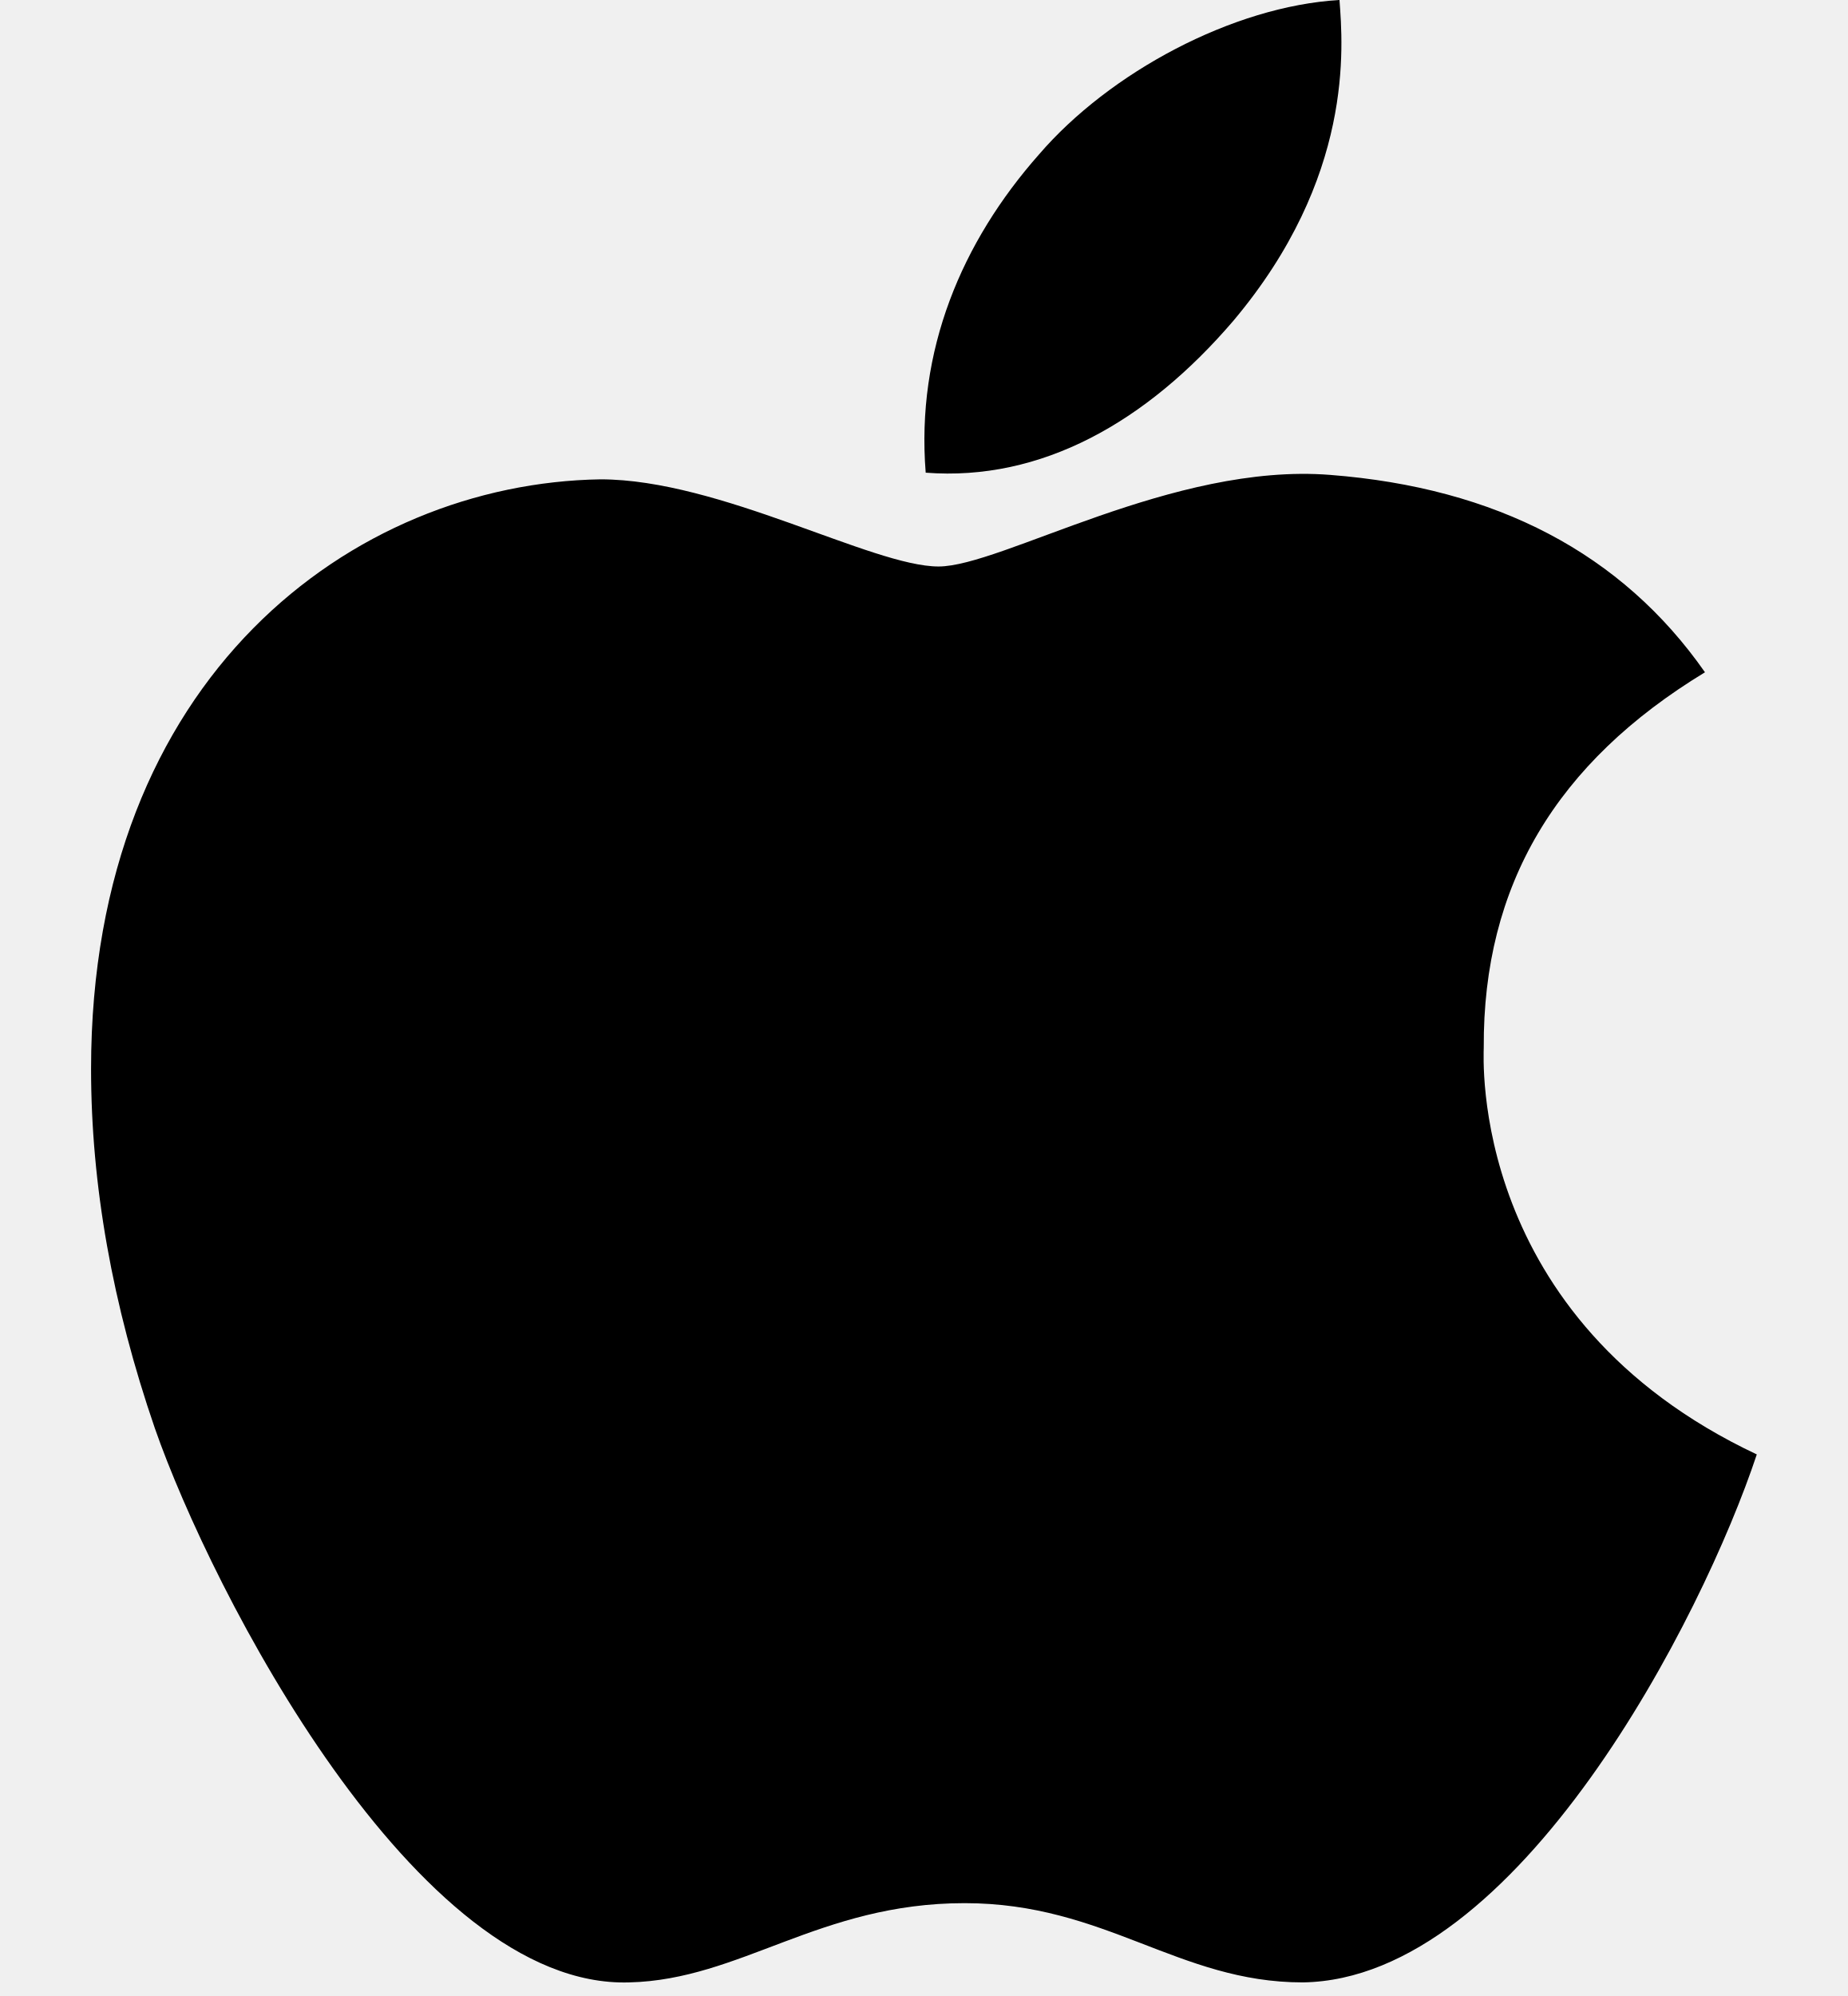
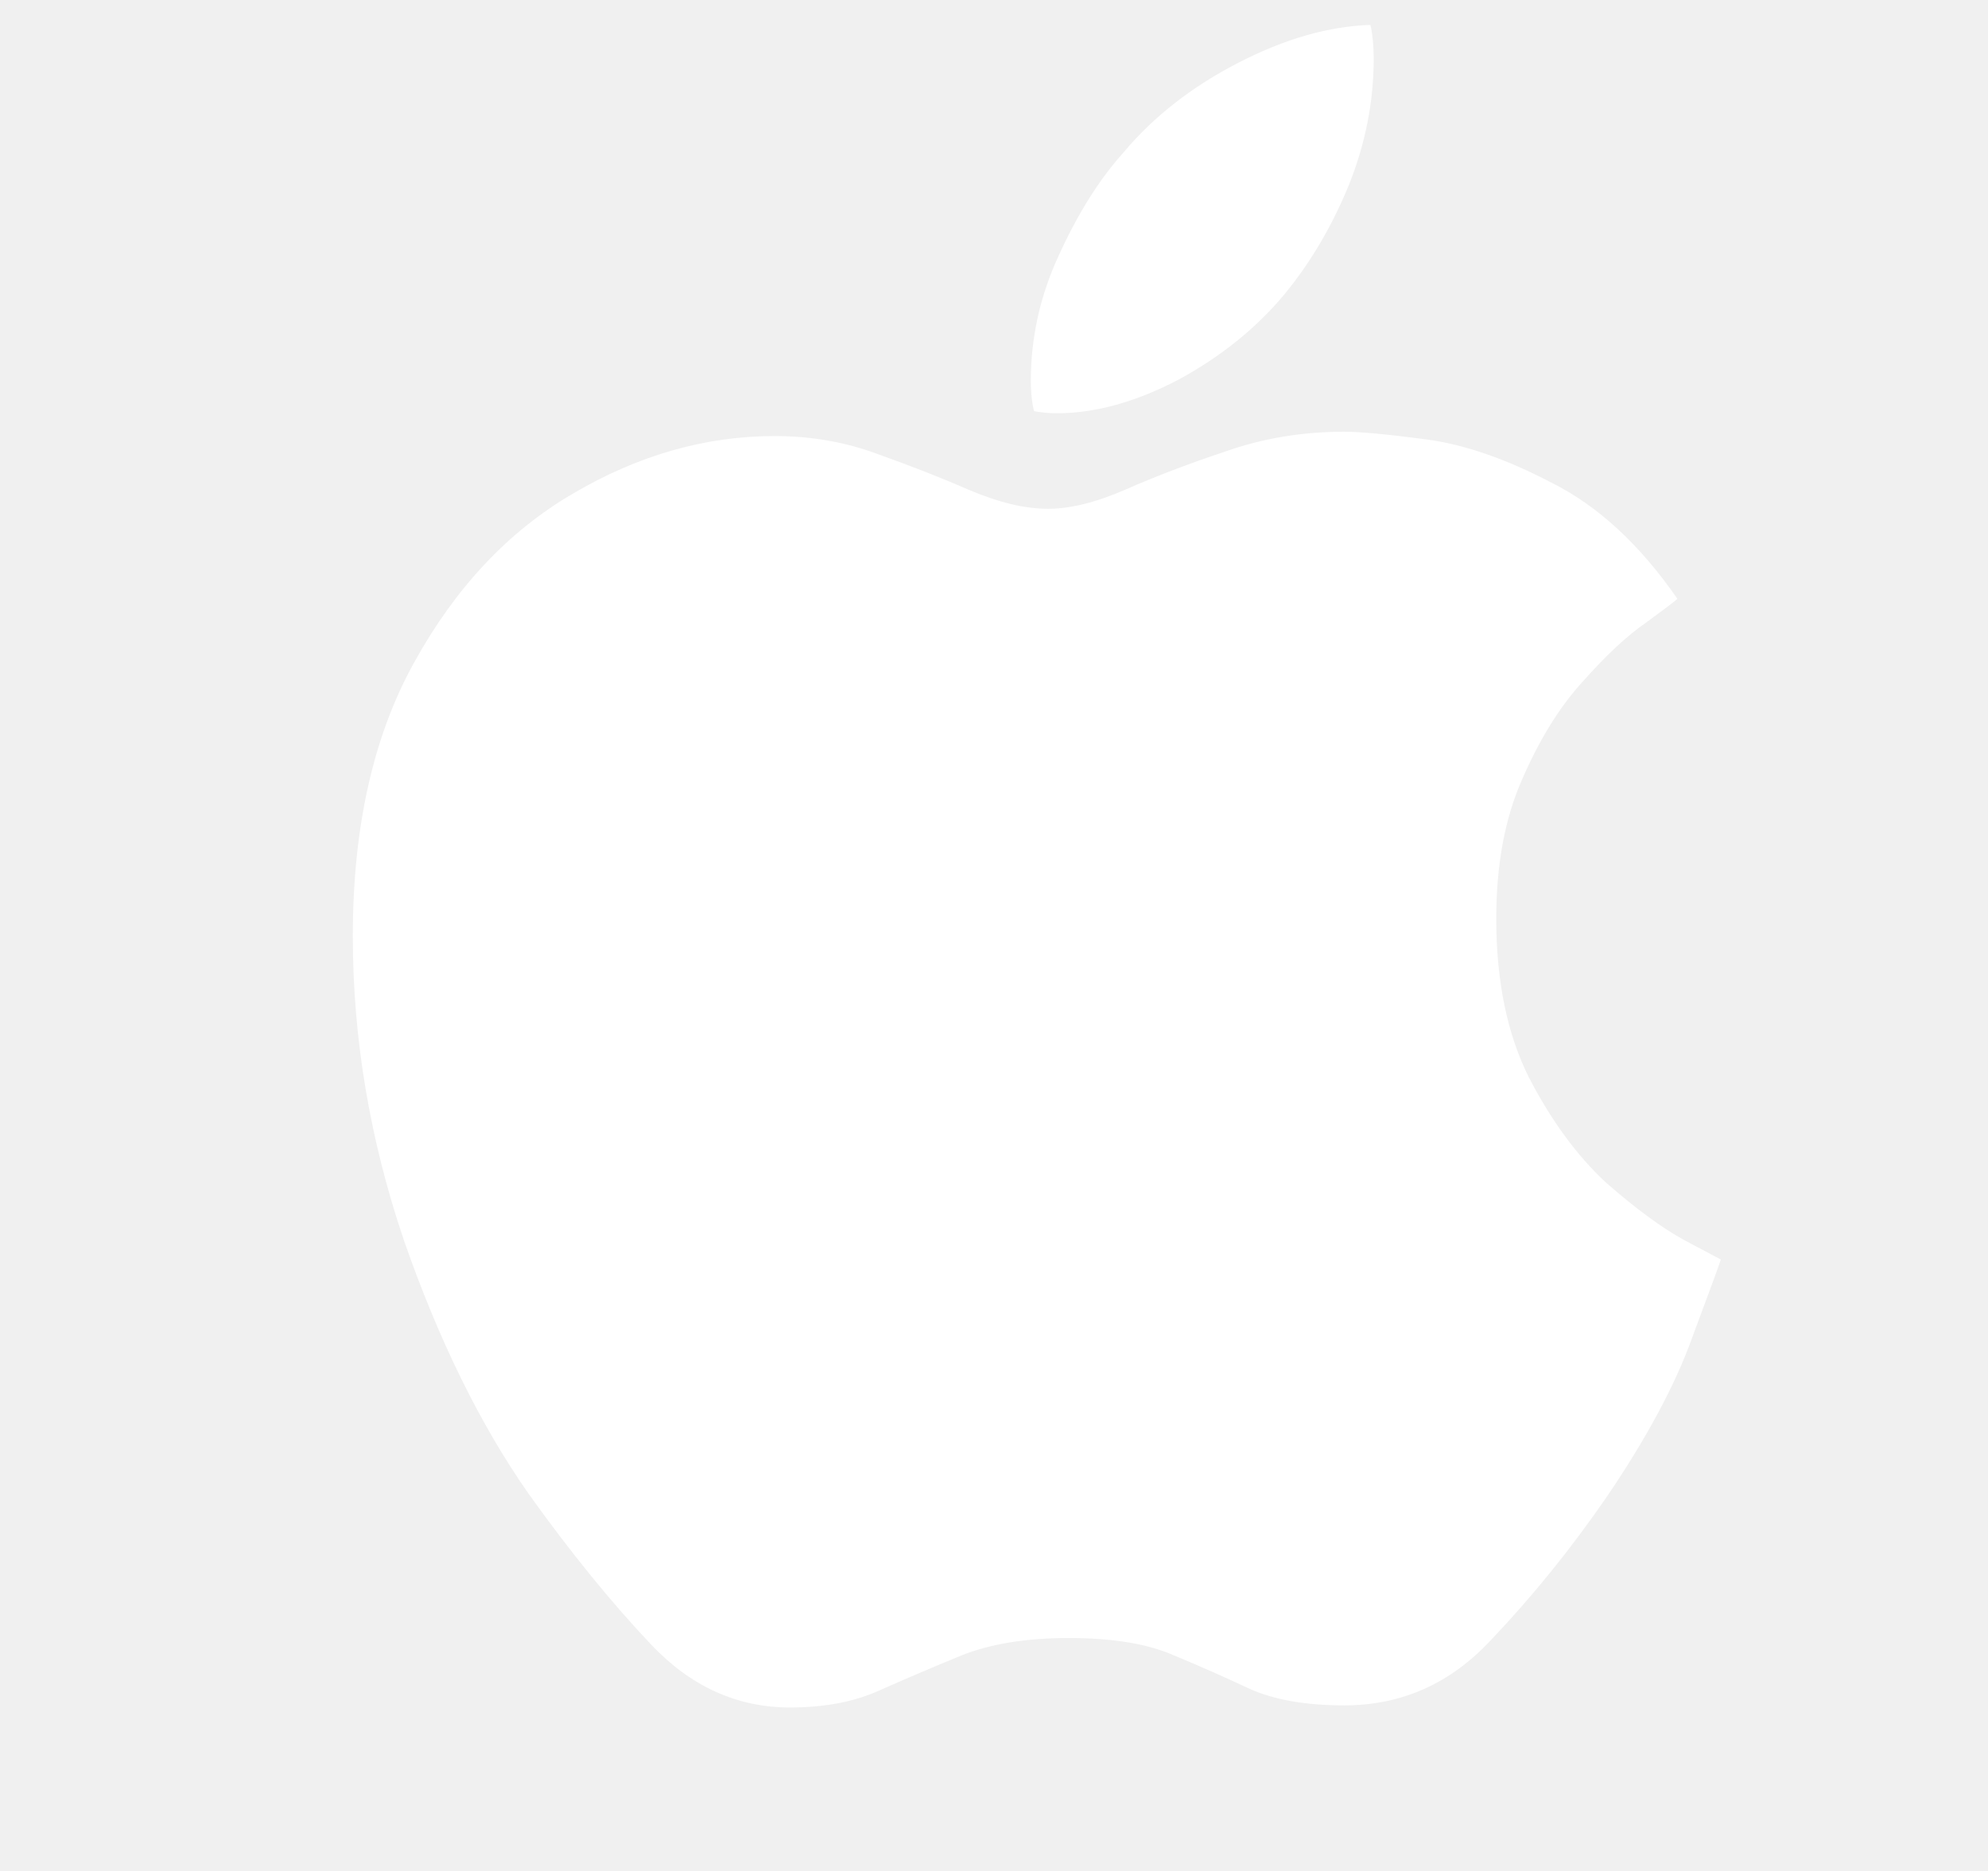
- <svg xmlns="http://www.w3.org/2000/svg" width="25" height="27" viewBox="0 0 25 27" fill="none">
-   <g clip-path="url(#clip0_4_450)">
-     <path d="M20.074 14.171C20.062 11.974 21.055 10.316 23.067 9.094C21.942 7.484 20.241 6.598 17.996 6.424C15.871 6.256 13.548 7.663 12.698 7.663C11.8 7.663 9.74 6.484 8.123 6.484C4.783 6.538 1.232 9.148 1.232 14.459C1.232 16.027 1.52 17.648 2.095 19.32C2.861 21.517 5.627 26.906 8.513 26.816C10.021 26.78 11.087 25.744 13.051 25.744C14.955 25.744 15.943 26.816 17.625 26.816C20.535 26.774 23.037 21.877 23.768 19.674C19.864 17.835 20.074 14.285 20.074 14.171ZM16.685 4.341C18.319 2.401 18.17 0.635 18.122 0C16.679 0.084 15.009 0.982 14.057 2.089C13.009 3.275 12.392 4.742 12.524 6.394C14.087 6.514 15.511 5.712 16.685 4.341Z" fill="black" />
-   </g>
-   <defs>
-     <clipPath id="clip0_4_450">
-       <rect width="24" height="26.906" fill="white" transform="translate(0.5)" />
-     </clipPath>
-   </defs>
+ <svg xmlns="http://www.w3.org/2000/svg" width="17" height="16" viewBox="0 0 17 16" fill="none">
+   <path d="M11.496 3.692C11.632 3.692 11.864 3.714 12.192 3.757C12.52 3.8 12.878 3.924 13.268 4.128C13.664 4.326 14.023 4.657 14.344 5.121C14.326 5.139 14.236 5.207 14.075 5.325C13.914 5.436 13.735 5.603 13.537 5.826C13.339 6.042 13.166 6.32 13.018 6.661C12.869 6.995 12.795 7.394 12.795 7.857C12.795 8.389 12.888 8.841 13.073 9.212C13.265 9.583 13.485 9.883 13.732 10.112C13.986 10.335 14.208 10.498 14.4 10.604C14.598 10.709 14.703 10.764 14.715 10.771C14.709 10.795 14.629 11.015 14.474 11.429C14.326 11.844 14.078 12.304 13.732 12.812C13.429 13.251 13.101 13.656 12.748 14.027C12.402 14.398 11.985 14.584 11.496 14.584C11.168 14.584 10.899 14.537 10.689 14.444C10.479 14.345 10.262 14.249 10.04 14.157C9.817 14.058 9.517 14.008 9.14 14.008C8.775 14.008 8.469 14.058 8.221 14.157C7.98 14.256 7.748 14.355 7.525 14.454C7.309 14.553 7.052 14.602 6.755 14.602C6.304 14.602 5.908 14.423 5.568 14.064C5.228 13.705 4.878 13.275 4.52 12.774C4.105 12.181 3.75 11.457 3.453 10.604C3.162 9.744 3.017 8.878 3.017 8.006C3.017 7.072 3.193 6.29 3.545 5.659C3.898 5.022 4.349 4.542 4.9 4.221C5.457 3.893 6.032 3.729 6.625 3.729C6.941 3.729 7.238 3.782 7.516 3.887C7.794 3.986 8.054 4.088 8.295 4.193C8.543 4.298 8.765 4.351 8.963 4.351C9.155 4.351 9.378 4.295 9.631 4.184C9.885 4.072 10.169 3.964 10.485 3.859C10.8 3.748 11.137 3.692 11.496 3.692ZM10.986 2.514C10.745 2.804 10.442 3.049 10.077 3.247C9.712 3.438 9.365 3.534 9.038 3.534C8.97 3.534 8.905 3.528 8.843 3.516C8.837 3.497 8.83 3.463 8.824 3.414C8.818 3.364 8.815 3.312 8.815 3.256C8.815 2.885 8.895 2.526 9.056 2.18C9.217 1.827 9.399 1.536 9.604 1.308C9.863 0.998 10.191 0.742 10.587 0.538C10.983 0.333 11.36 0.225 11.719 0.213C11.737 0.293 11.747 0.389 11.747 0.5C11.747 0.872 11.675 1.233 11.533 1.586C11.391 1.932 11.209 2.242 10.986 2.514Z" fill="white" />
</svg>
